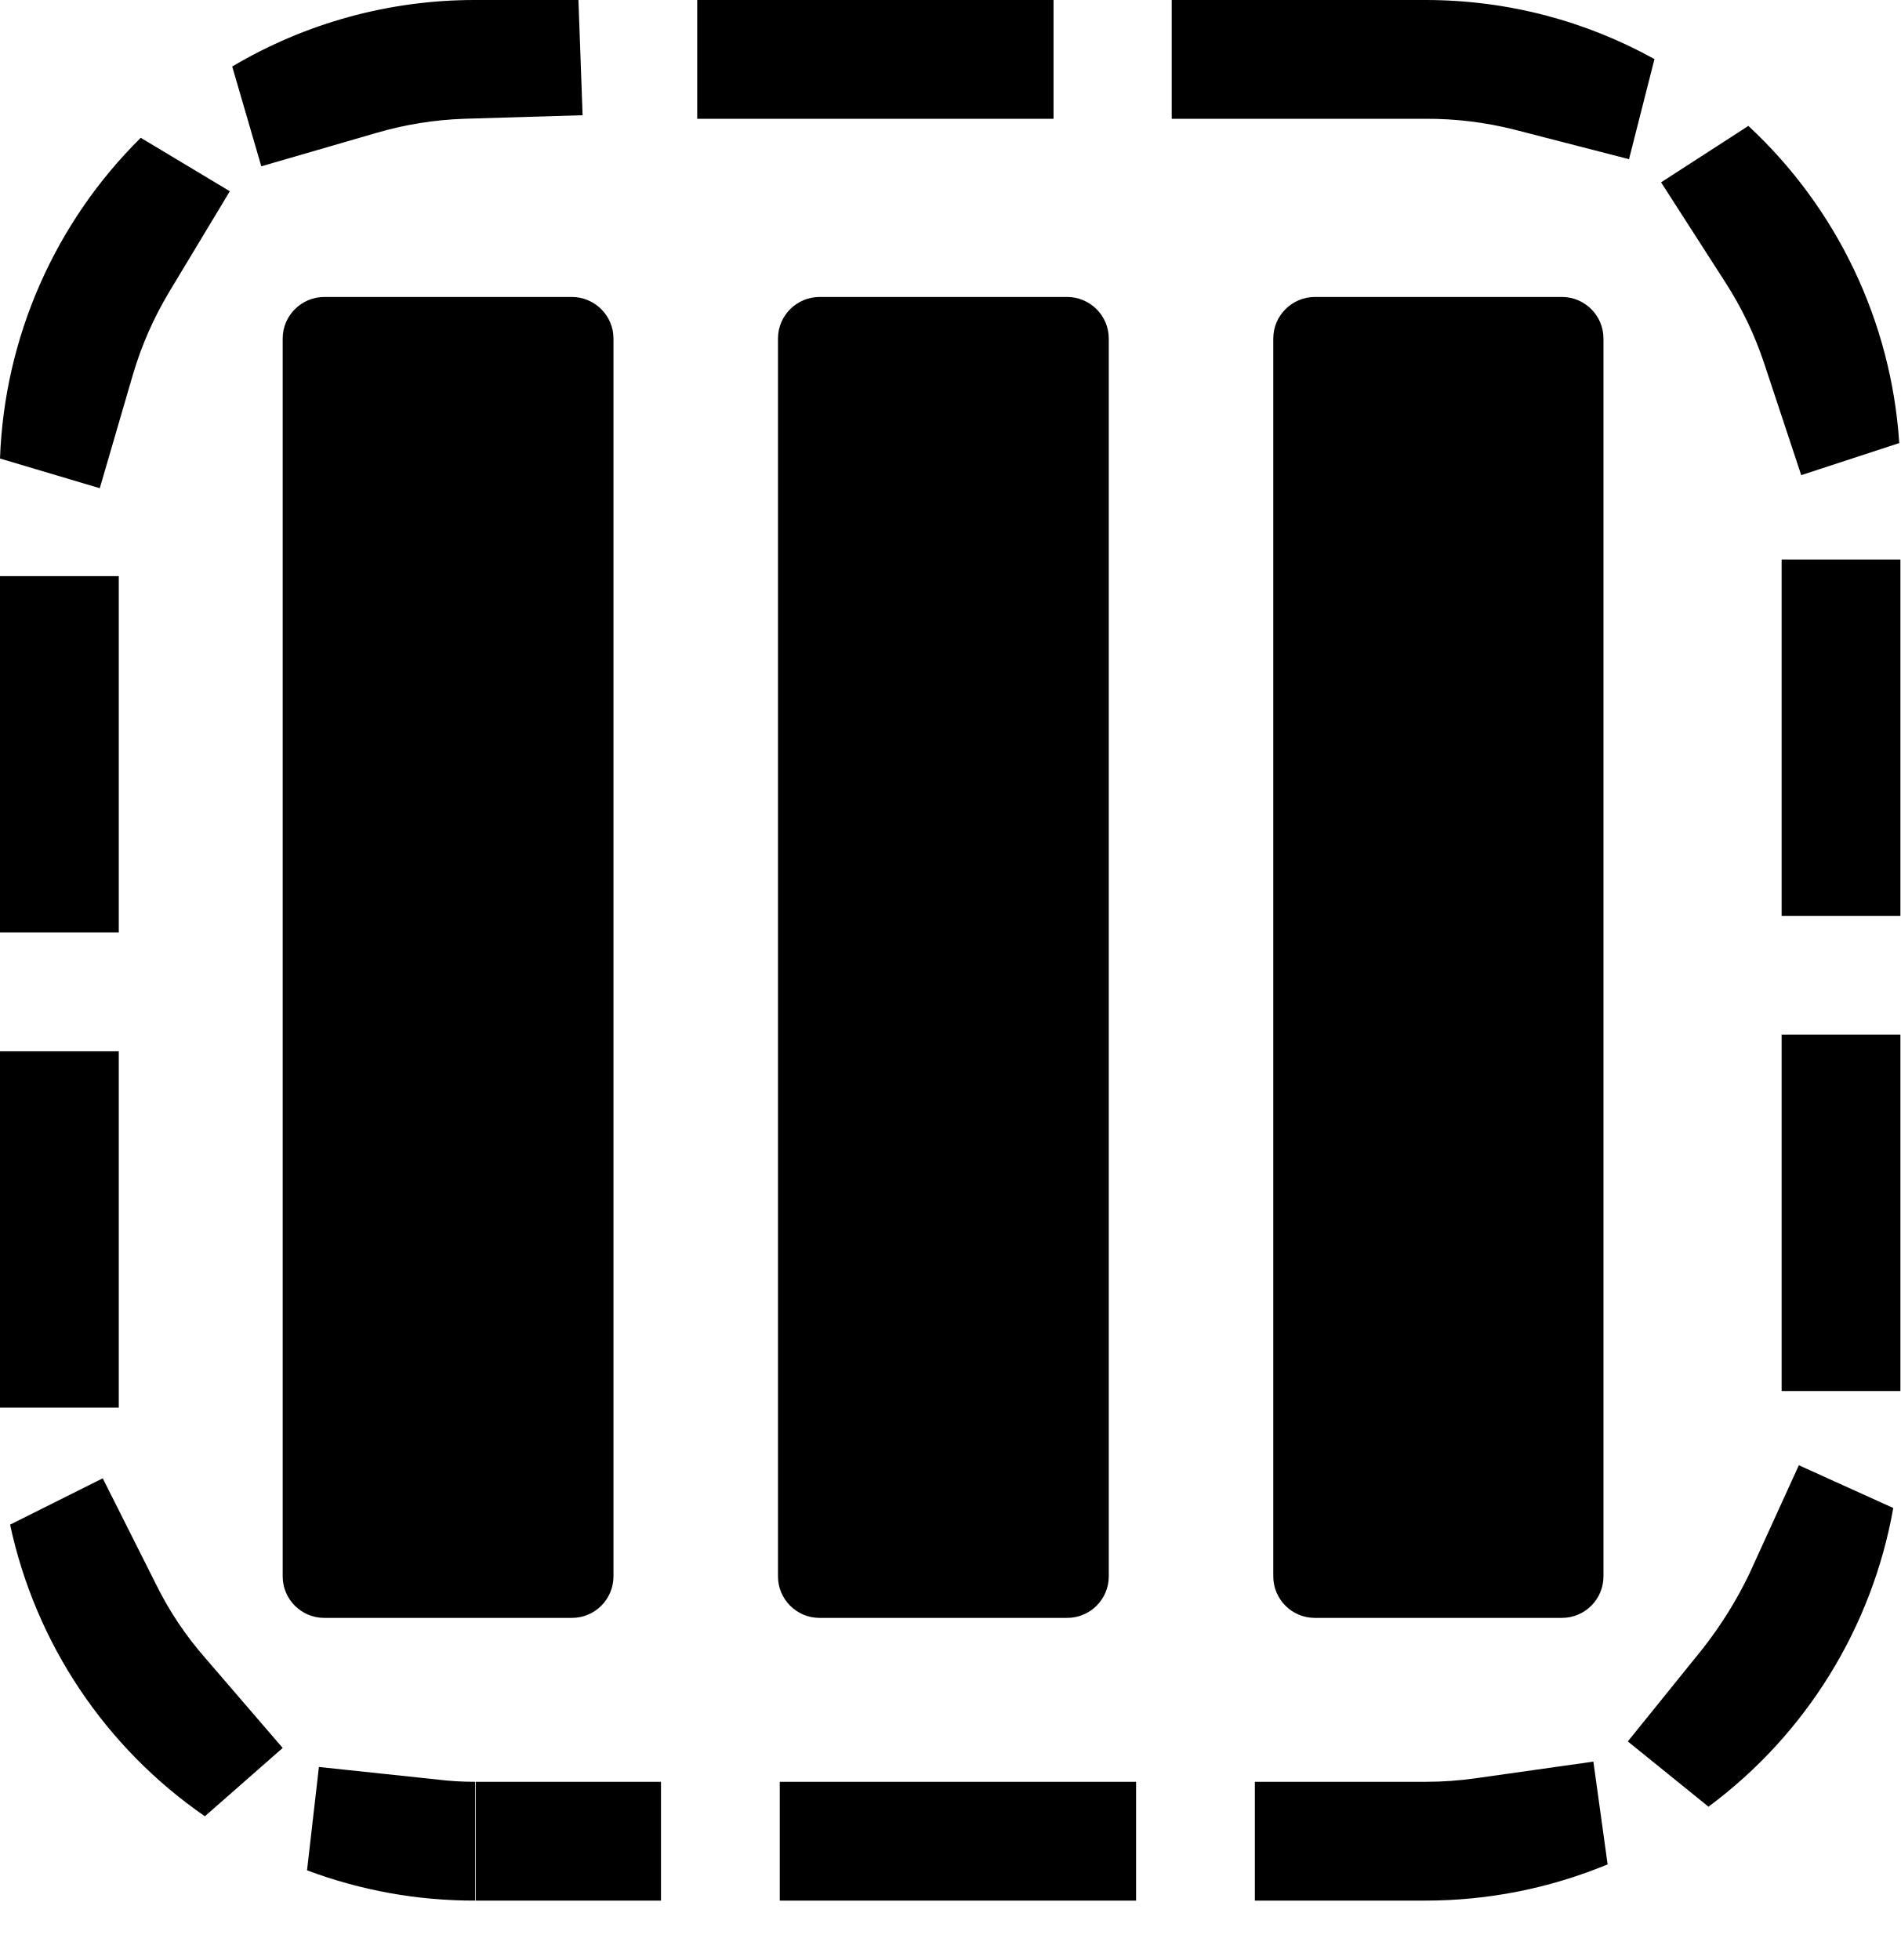
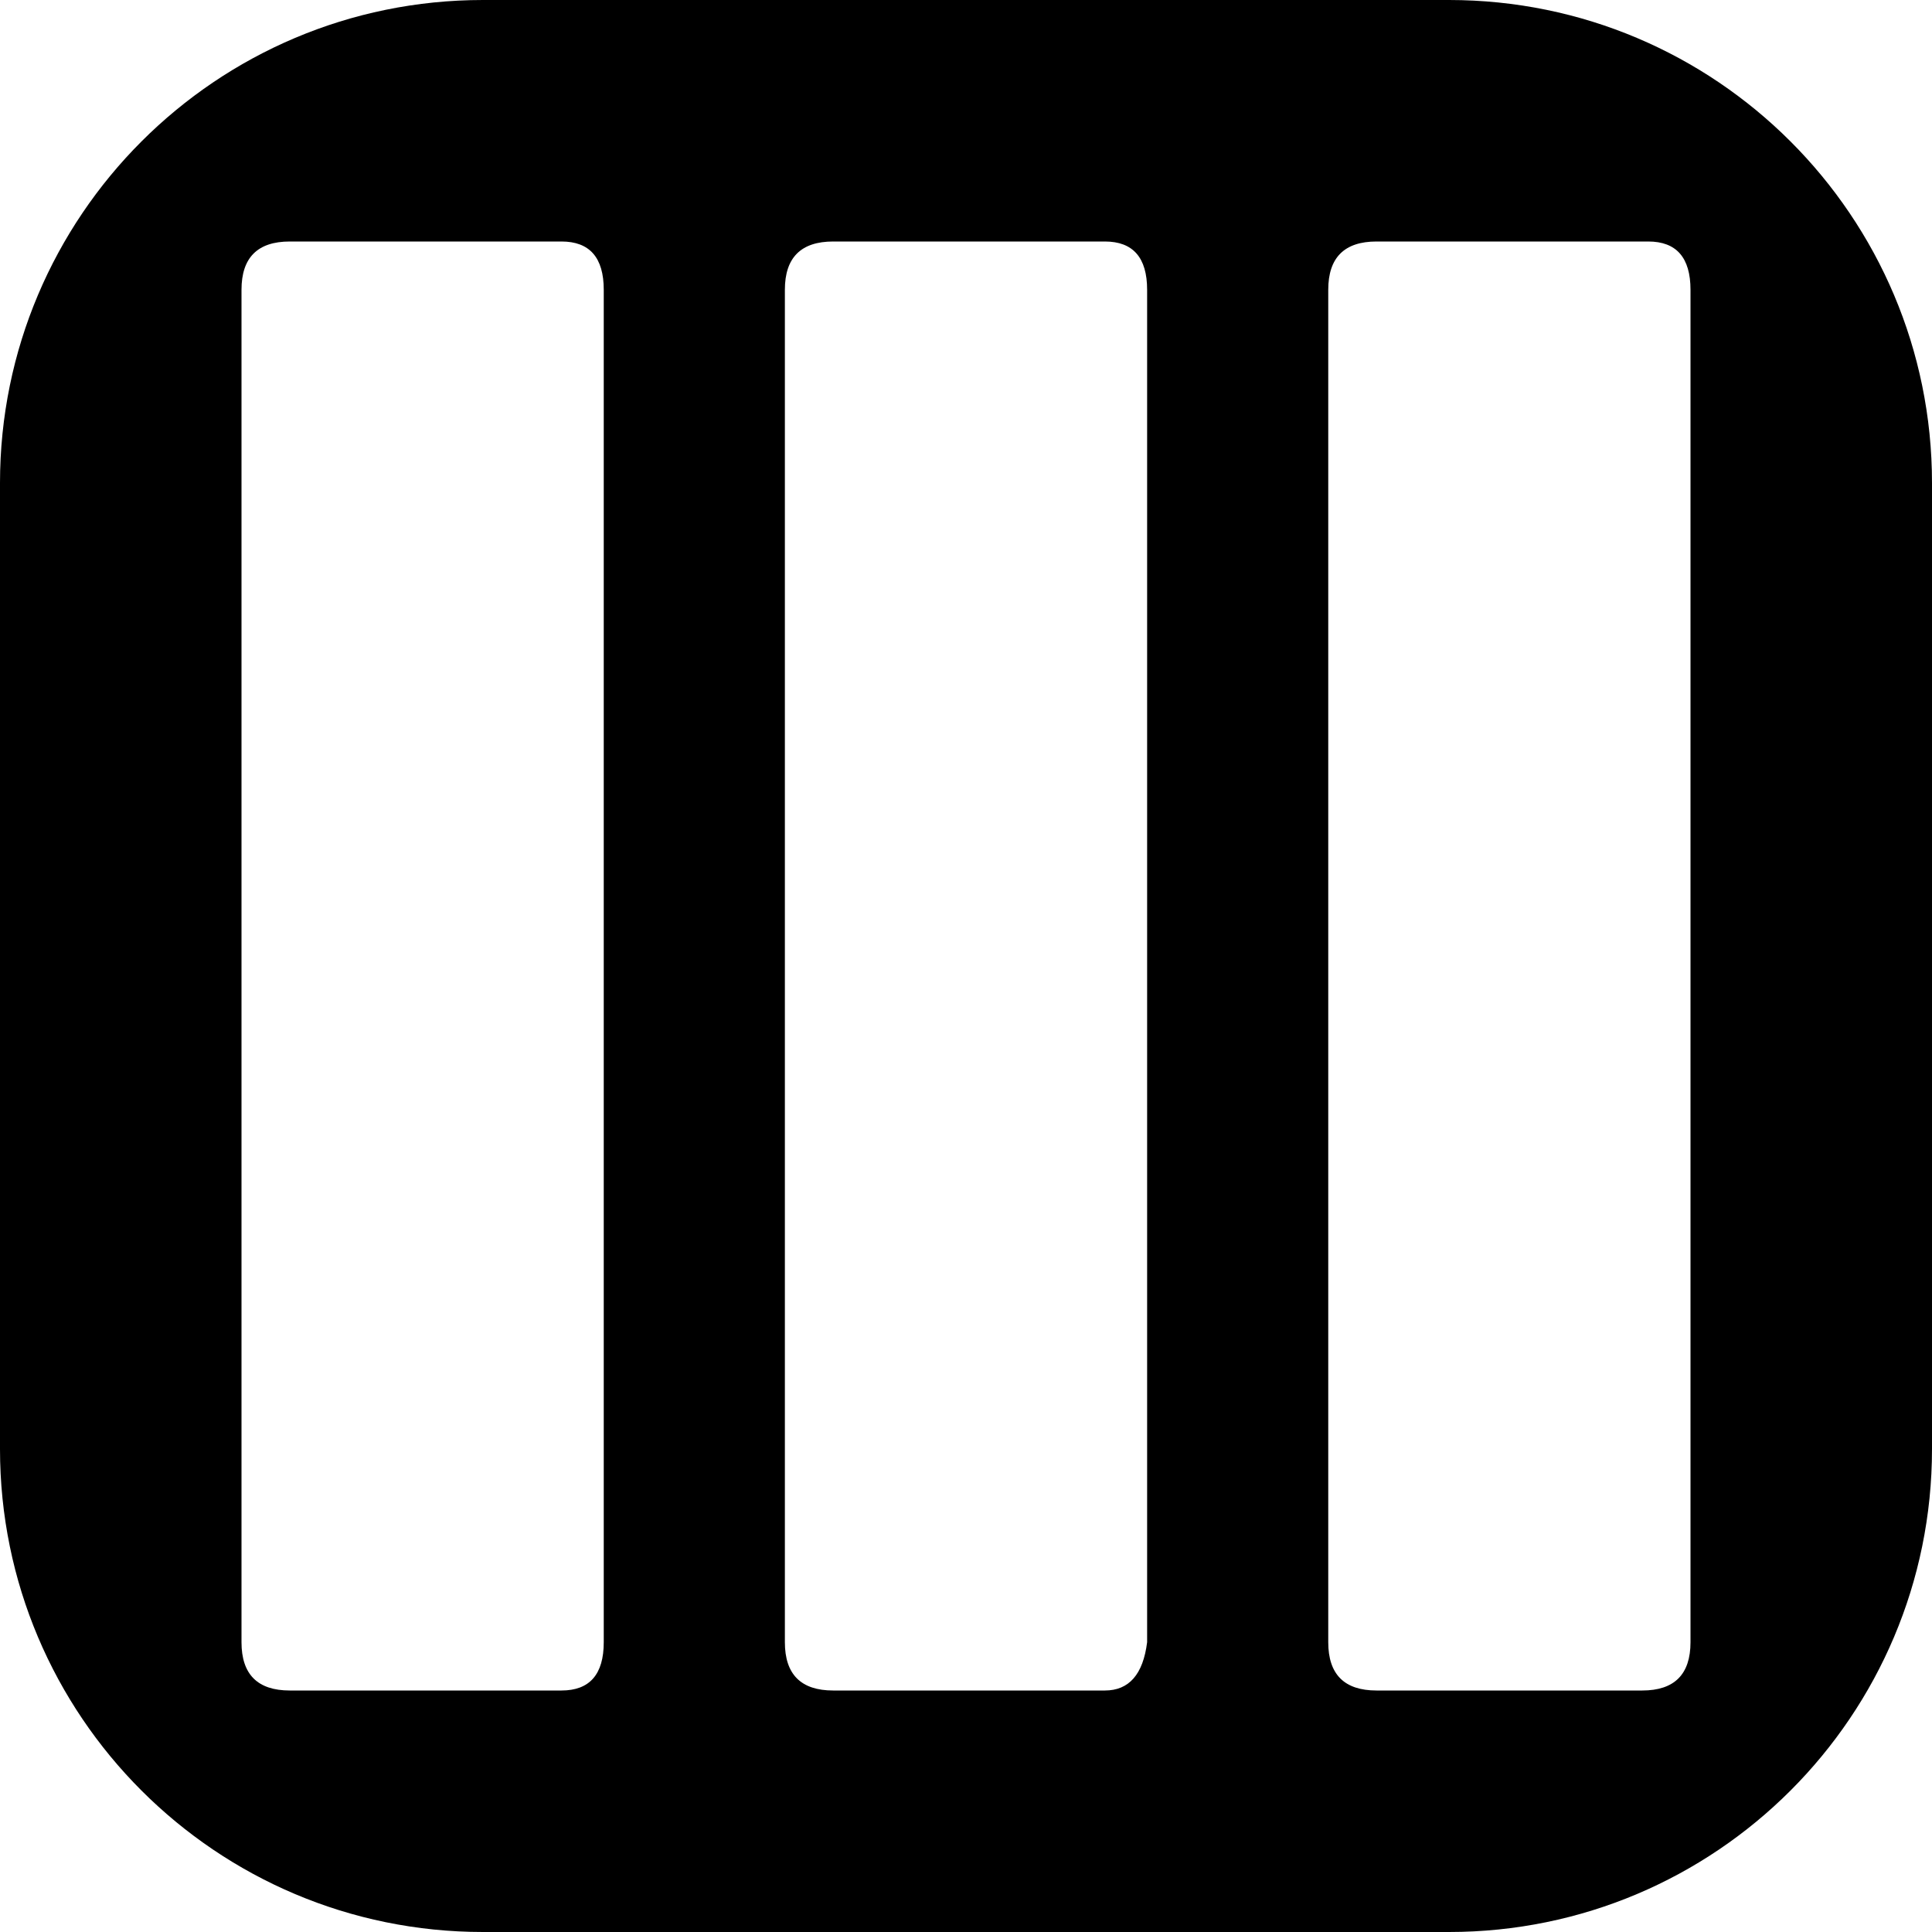
- <svg xmlns="http://www.w3.org/2000/svg" viewBox="0 0 32 33" xml:space="preserve" fill-rule="evenodd" clip-rule="evenodd" stroke-linejoin="round" stroke-miterlimit="2">
-   <path d="M0 7.72a8 8 0 0 1 2.37-5.4l1.5.9-1.03 1.71a6 6 0 0 0-.6 1.37l-.56 1.92zM9.74 0l.07 1.94-2 .06a6 6 0 0 0-1.48.24L4.4 2.8l-.49-1.68A8 8 0 0 1 8 0zm8 0v2h-6V0zm10.12.99-.43 1.69-1.94-.5A6 6 0 0 0 24 2h-4.27V0H24c1.4 0 2.71.36 3.85.99m4.13 6.47L30.33 8l-.63-1.9a6 6 0 0 0-.65-1.35l-1.08-1.68 1.47-.95a8 8 0 0 1 2.54 5.33m.02 7.97h-2v-6h2zm0 8h-2v-6h2zm-3.23 7-1.36-1.1 1.26-1.56q.47-.6.79-1.27l.83-1.82 1.59.72a8 8 0 0 1-3.1 5.02M24 32v-2q.43 0 .85-.06l1.98-.28.24 1.73A8 8 0 0 1 24 32m-2.87 0v-2H24v2zm-8 0v-2h6v2zm-5.12 0v-2h3.12v2zm-2.84-.51.2-1.74 1.98.21q.32.04.65.04v2a8 8 0 0 1-2.83-.51m-5-5.82 1.56-.78.9 1.79q.33.67.83 1.24l1.3 1.51-1.31 1.15a8 8 0 0 1-3.28-4.91M0 17.7h2v6H0zm0-8h2v6H0zM9.63 5c.38 0 .7.31.7.7v20.84a.7.7 0 0 1-.7.7H5.46a.7.7 0 0 1-.7-.7V5.7c0-.39.32-.7.7-.7zm8.34 0c.38 0 .7.31.7.7v20.84a.7.7 0 0 1-.7.7H13.8a.7.7 0 0 1-.7-.7V5.7c0-.39.32-.7.7-.7zm8.34 0a.7.7 0 0 1 .69.7v20.84a.7.7 0 0 1-.7.7h-4.16a.7.7 0 0 1-.7-.7V5.7c0-.39.32-.7.7-.7z" />
+ <svg xmlns="http://www.w3.org/2000/svg" viewBox="0 0 32 32" xml:space="preserve" fill-rule="evenodd" clip-rule="evenodd" stroke-linejoin="round" stroke-miterlimit="2">
+   <path d="M24 0a8 8 0 0 1 8 8v16a8 8 0 0 1-8 8H8a8 8 0 0 1-8-8V8a8 8 0 0 1 8-8zm-5.7 4h-4.5q-.8 0-.8.8v22.4q0 .8.8.8h4.5q.6 0 .7-.8V4.8q0-.8-.7-.8m-9 0H4.8Q4 4 4 4.8v22.4q0 .8.8.8h4.5q.7 0 .7-.8V4.8q0-.8-.7-.8m18 0h-4.5q-.8 0-.8.8v22.4q0 .8.8.8h4.4q.8 0 .8-.8V4.8q0-.8-.7-.8" />
</svg>
